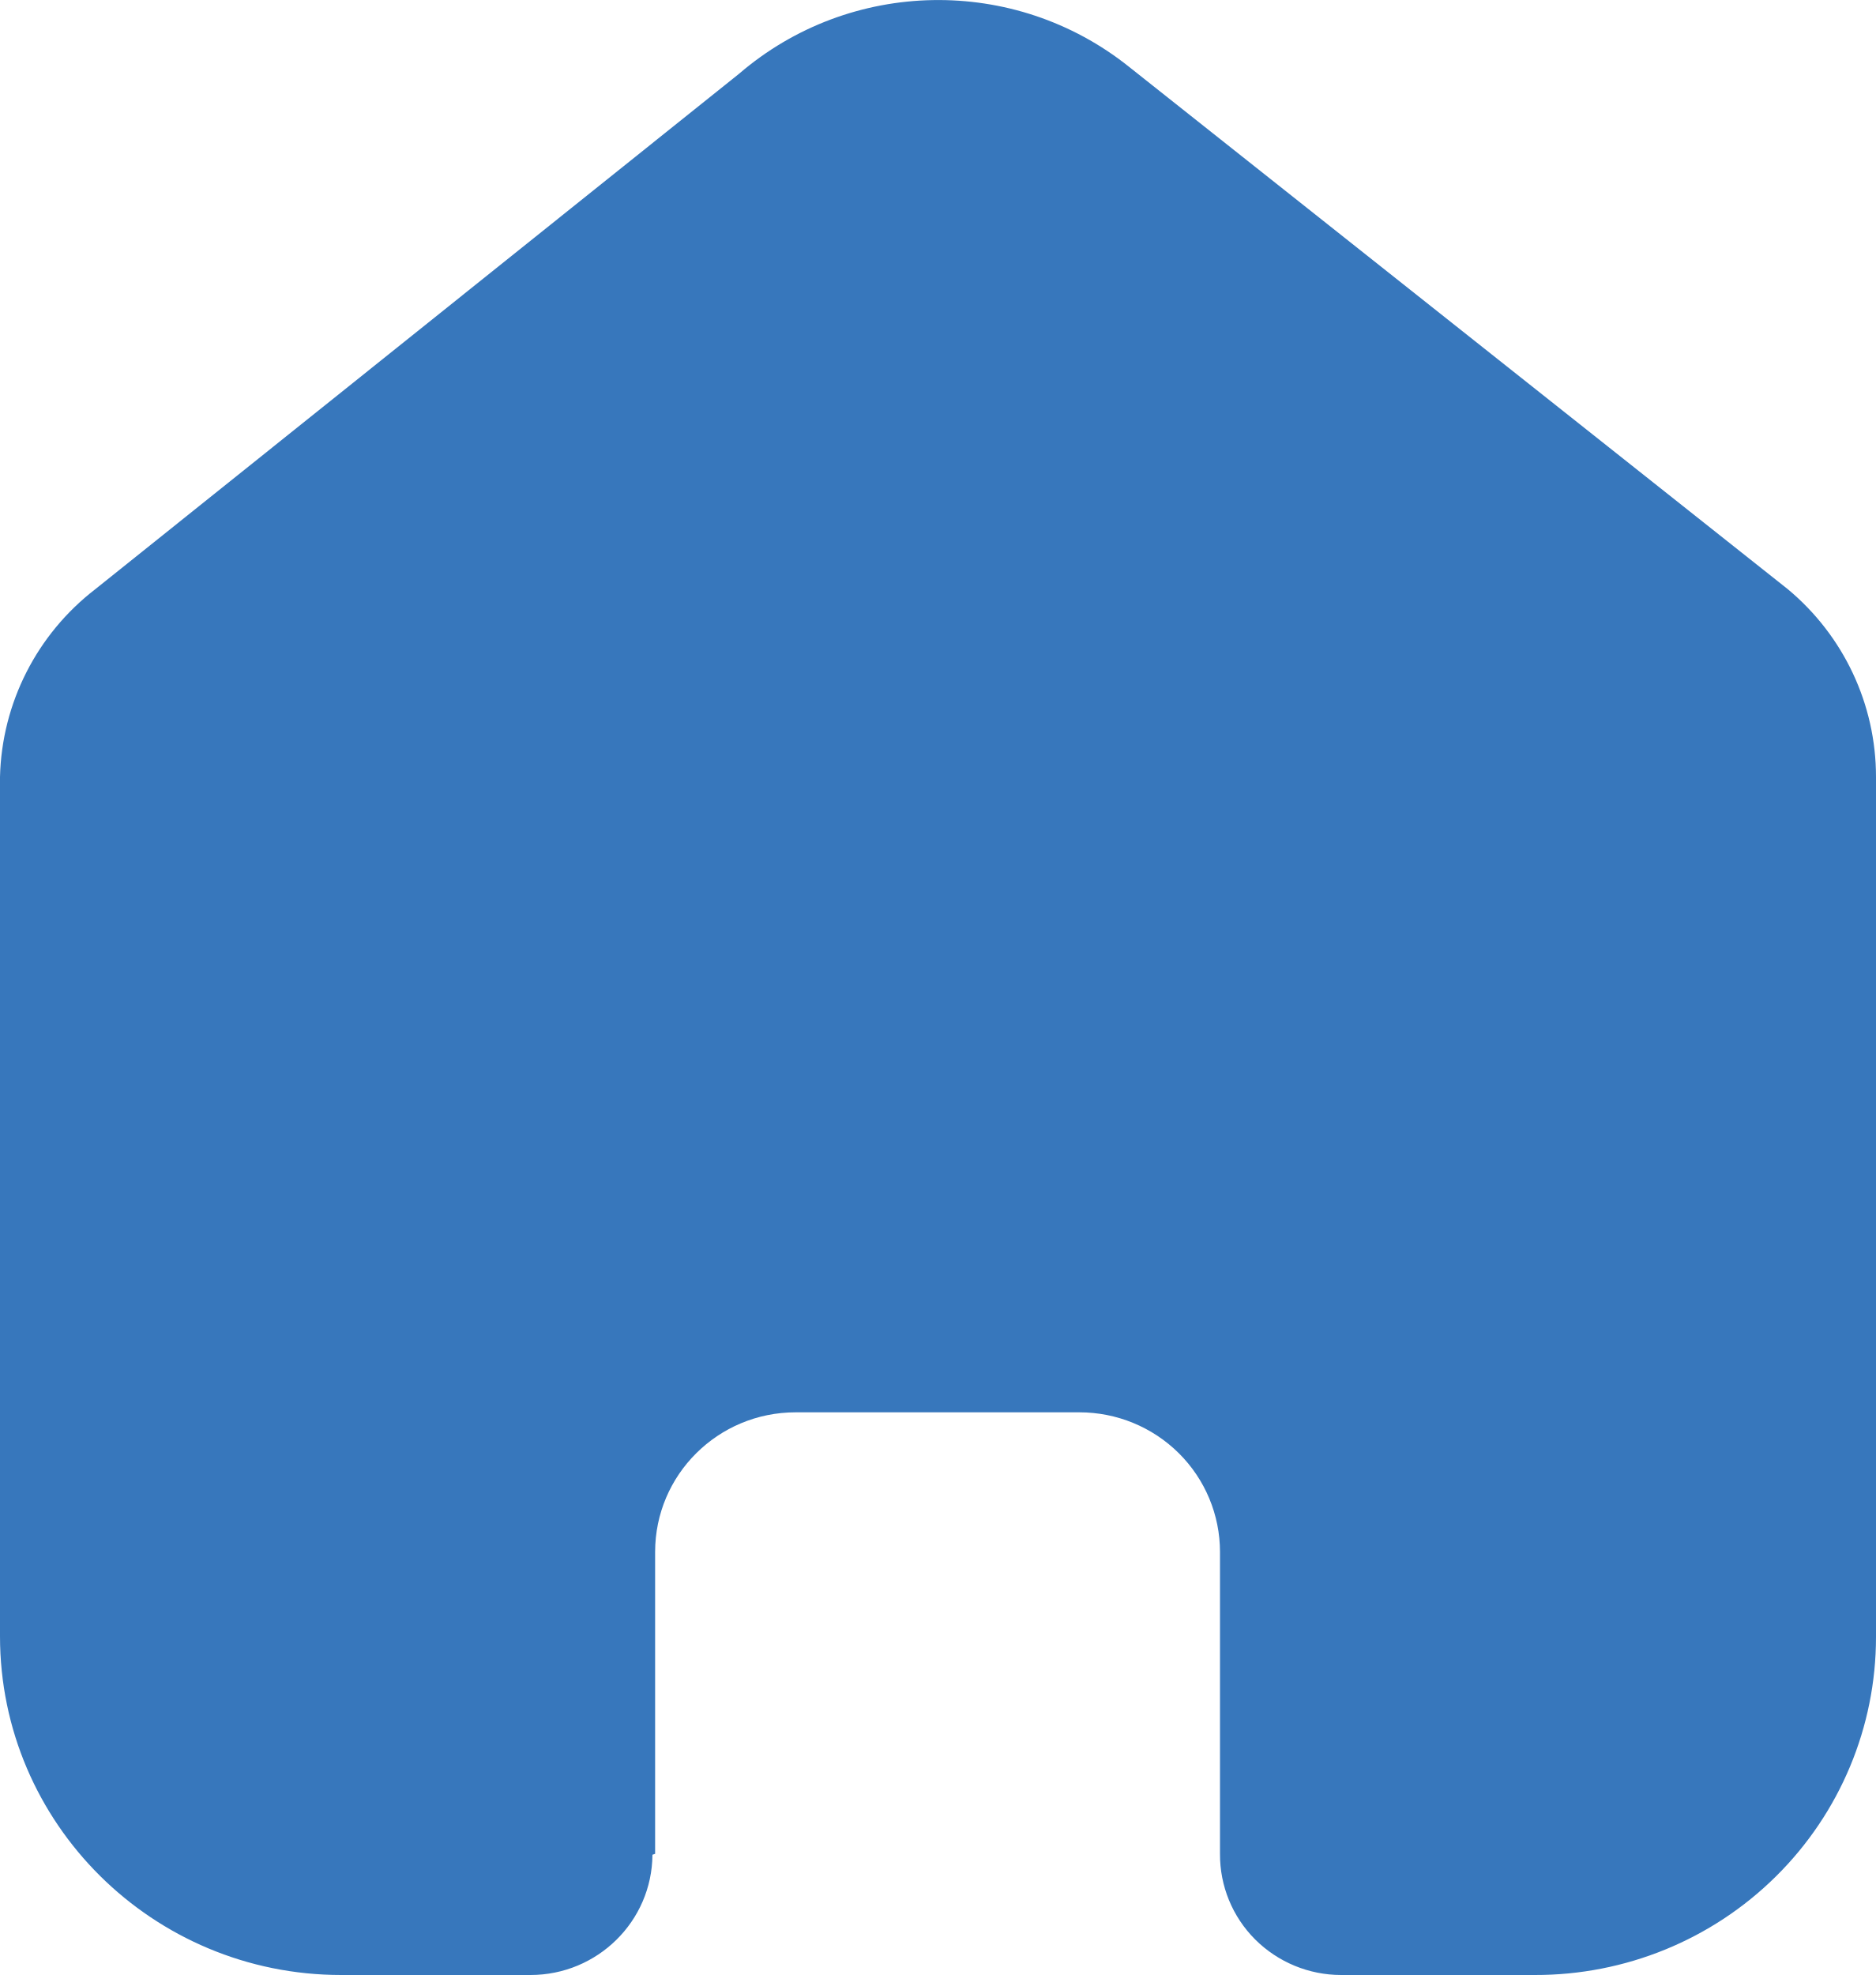
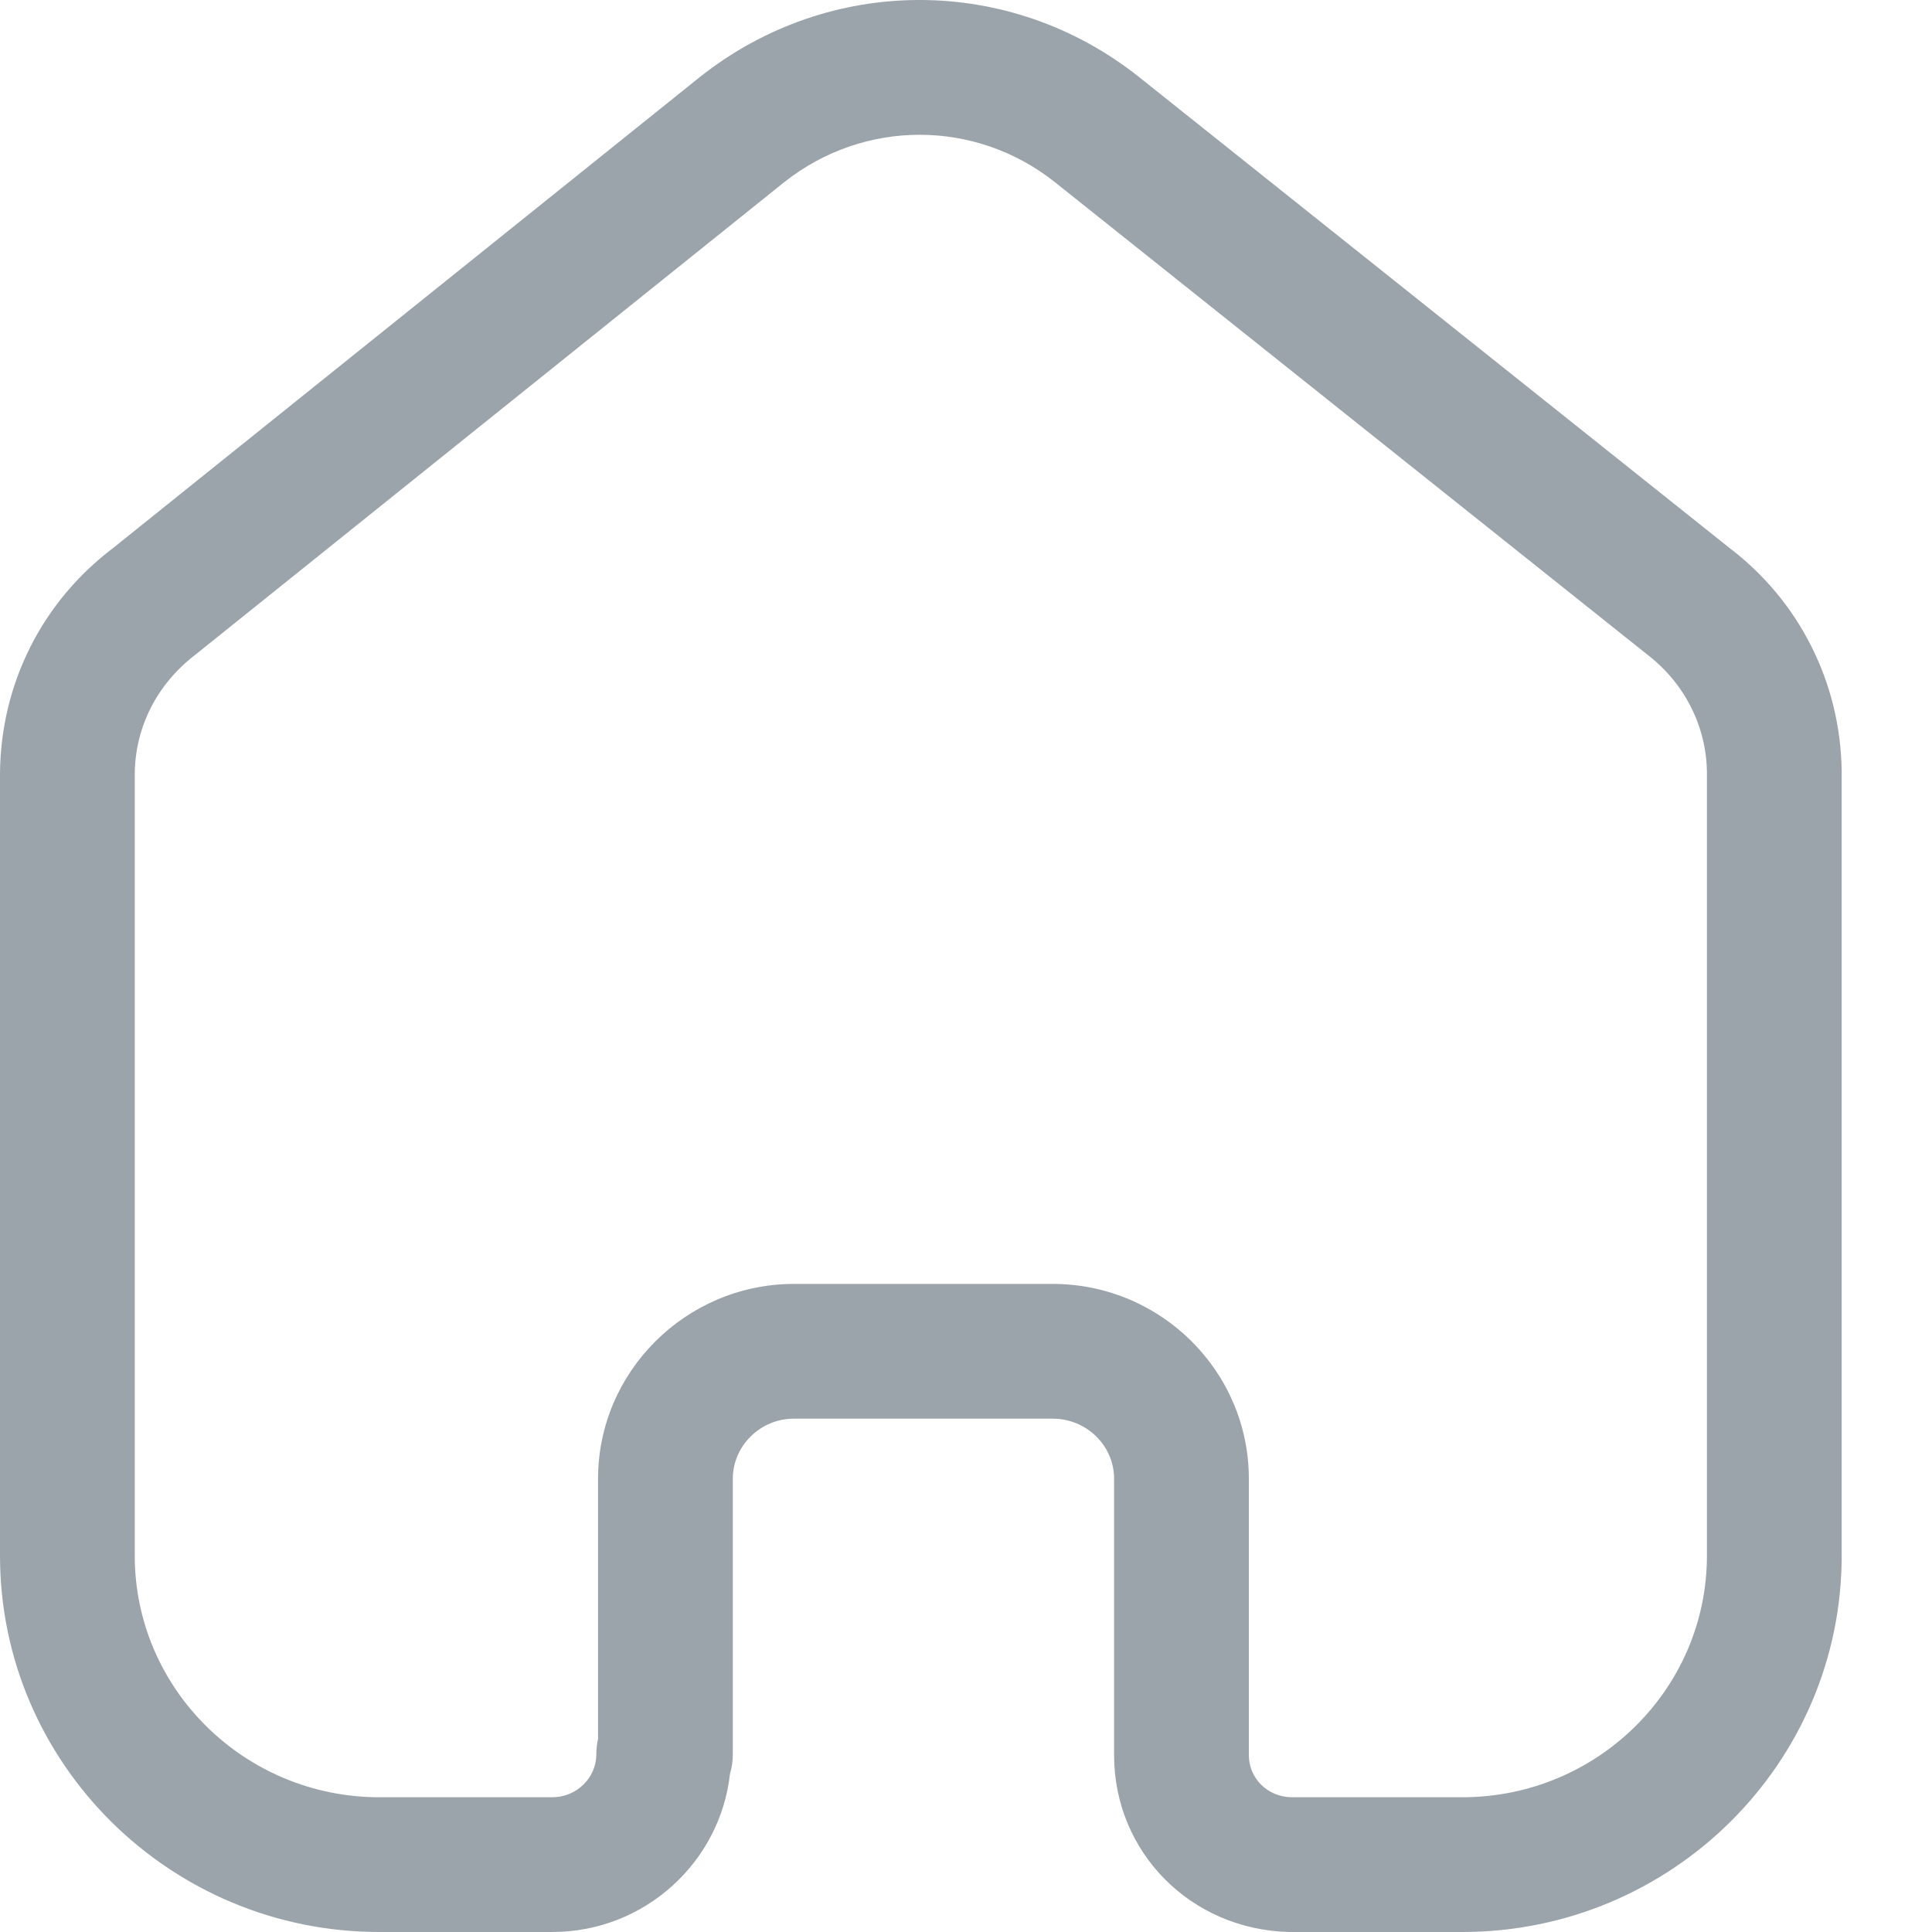
- <svg xmlns="http://www.w3.org/2000/svg" width="19" height="20" viewBox="0 0 19 20" fill="none">
-   <path d="M6.635 18.773V15.716C6.635 14.935 7.272 14.302 8.058 14.302H10.933C11.31 14.302 11.672 14.451 11.939 14.716C12.206 14.981 12.356 15.341 12.356 15.716V18.773C12.354 19.098 12.482 19.41 12.712 19.64C12.943 19.87 13.256 20 13.583 20H15.544C16.46 20.002 17.339 19.643 17.987 19.001C18.636 18.359 19 17.487 19 16.578V7.867C19 7.132 18.672 6.436 18.105 5.965L11.434 0.676C10.274 -0.251 8.611 -0.221 7.485 0.747L0.967 5.965C0.373 6.422 0.018 7.121 0 7.867V16.569C0 18.464 1.547 20 3.456 20H5.372C6.051 20 6.603 19.456 6.608 18.782L6.635 18.773Z" fill="#3777BC" />
+ <svg xmlns="http://www.w3.org/2000/svg" width="20" height="20" viewBox="0 0 20 20" fill="none">
+   <path fill-rule="evenodd" clip-rule="evenodd" d="M10.897 13.291C12.017 13.291 12.928 14.196 12.928 15.308V18.169C12.928 18.408 13.12 18.599 13.365 18.605H15.138C16.535 18.605 17.67 17.483 17.67 16.105V7.992C17.664 7.517 17.438 7.071 17.05 6.774L10.918 1.884C10.095 1.232 8.944 1.232 8.118 1.886L2.028 6.773C1.626 7.079 1.4 7.525 1.395 8.008V16.105C1.395 17.483 2.531 18.605 3.927 18.605H5.717C5.969 18.605 6.173 18.405 6.173 18.16C6.173 18.106 6.18 18.052 6.191 18V15.308C6.191 14.202 7.097 13.298 8.208 13.291H10.897ZM15.138 20H13.348C12.323 19.976 11.533 19.171 11.533 18.169V15.308C11.533 14.965 11.248 14.686 10.897 14.686H8.213C7.87 14.688 7.586 14.968 7.586 15.308V18.16C7.586 18.229 7.577 18.296 7.557 18.36C7.457 19.28 6.67 20 5.717 20H3.927C1.761 20 0 18.253 0 16.105V8.001C0.009 7.077 0.435 6.23 1.171 5.673L7.248 0.795C8.587 -0.265 10.451 -0.265 11.787 0.794L17.908 5.676C18.627 6.224 19.053 7.068 19.065 7.982V16.105C19.065 18.253 17.304 20 15.138 20Z" fill="#9CA4AB" />
</svg>
